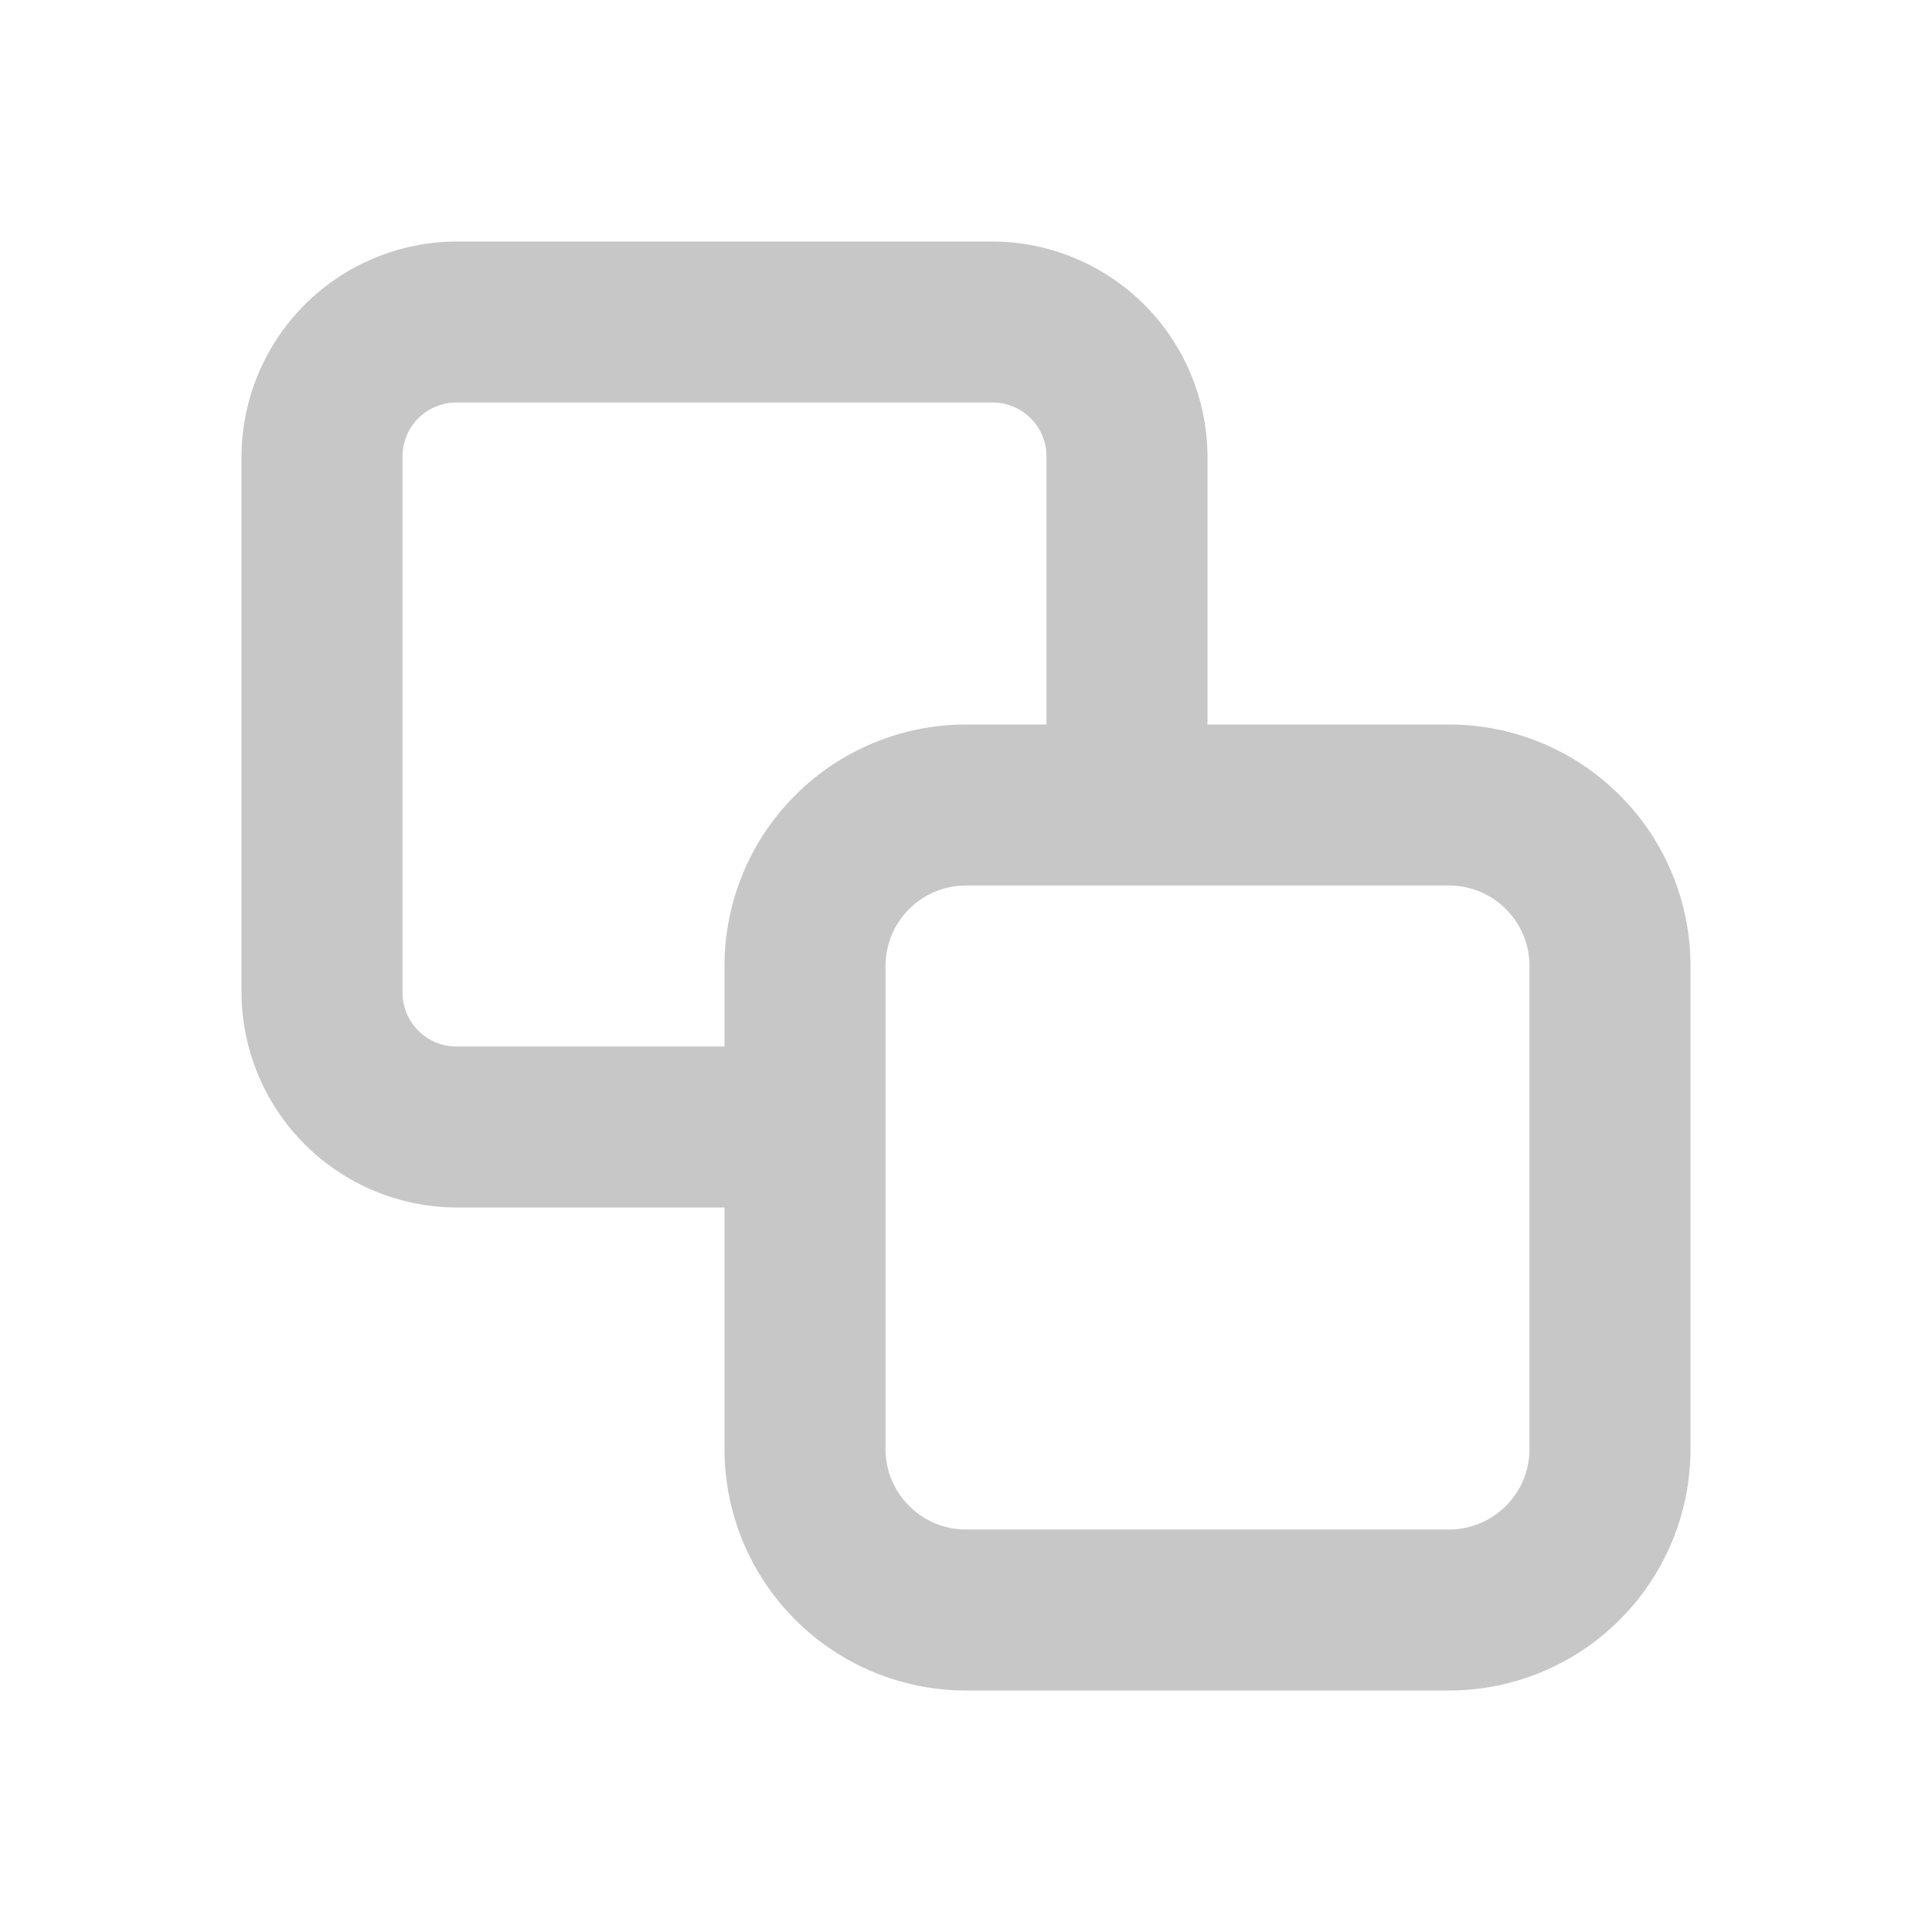
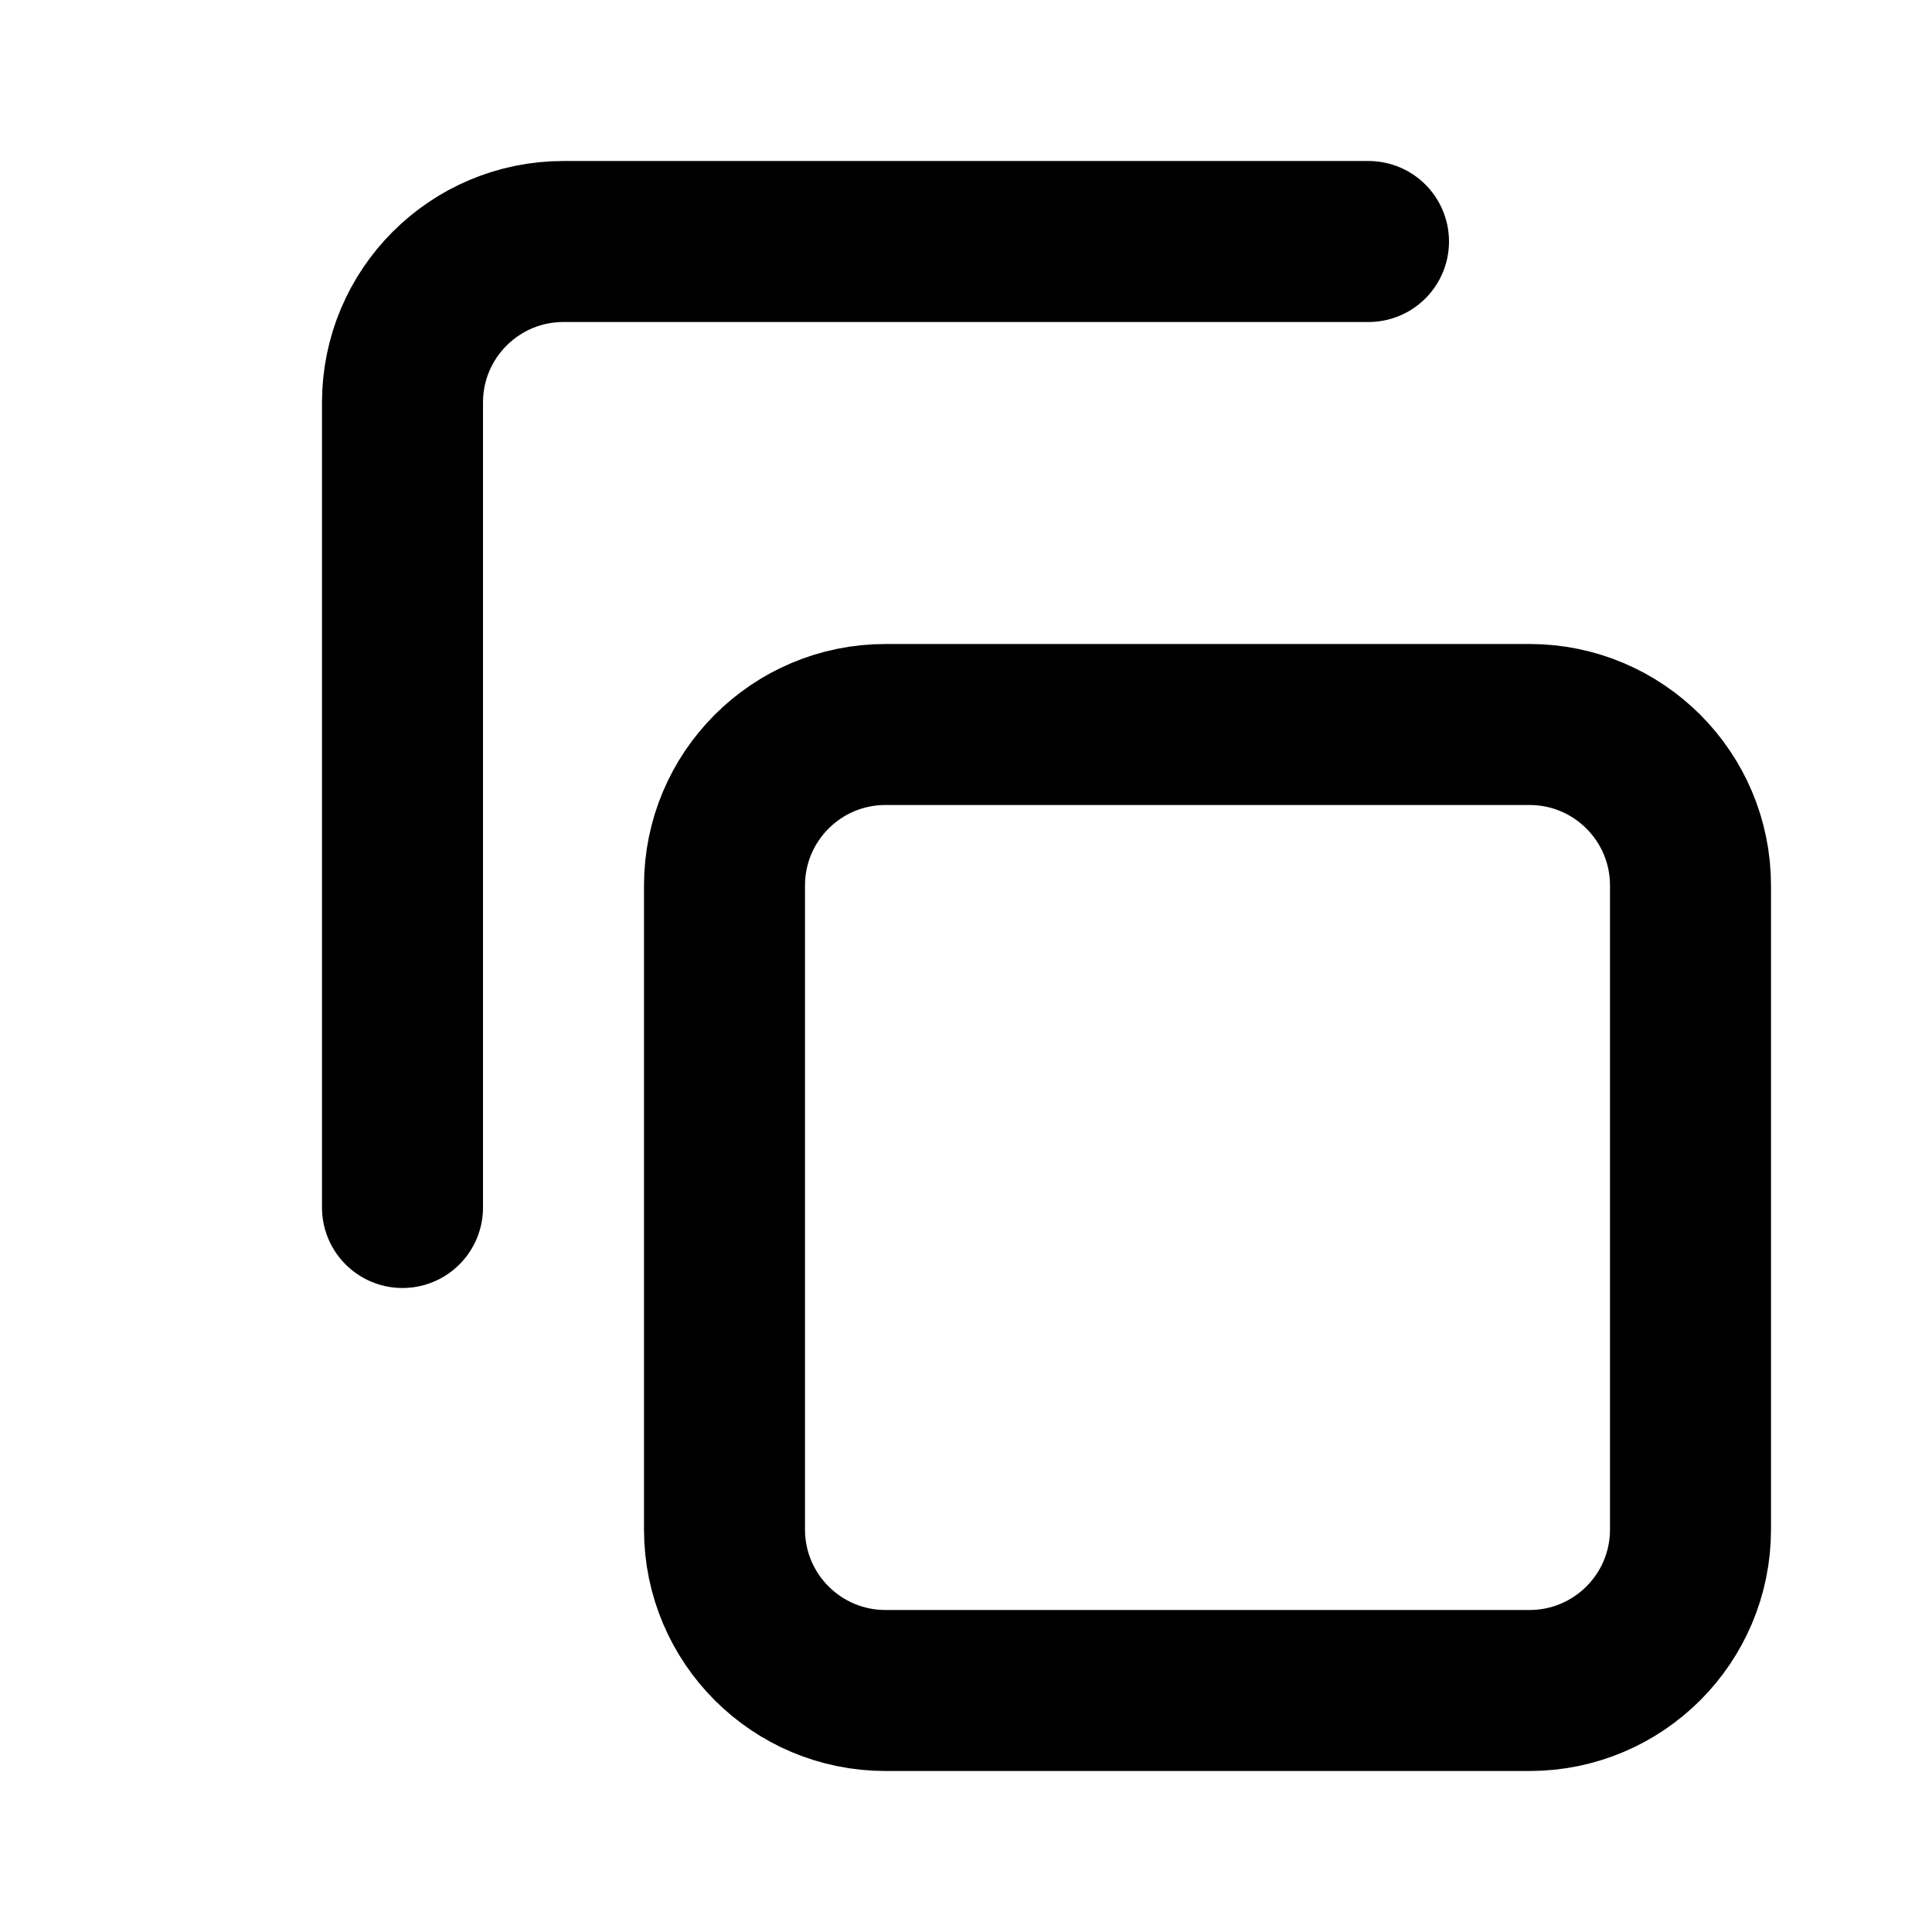
- <svg xmlns="http://www.w3.org/2000/svg" width="24" height="24" viewBox="0 0 24 24" fill="none">
-   <path d="M18 21H12C11.204 21 10.441 20.684 9.879 20.121C9.316 19.559 9 18.796 9 18V12C9 11.204 9.316 10.441 9.879 9.879C10.441 9.316 11.204 9 12 9H18C18.796 9 19.559 9.316 20.121 9.879C20.684 10.441 21 11.204 21 12V18C21 18.796 20.684 19.559 20.121 20.121C19.559 20.684 18.796 21 18 21ZM12 11C11.735 11 11.48 11.105 11.293 11.293C11.105 11.48 11 11.735 11 12V18C11 18.265 11.105 18.52 11.293 18.707C11.48 18.895 11.735 19 12 19H18C18.265 19 18.52 18.895 18.707 18.707C18.895 18.52 19 18.265 19 18V12C19 11.735 18.895 11.48 18.707 11.293C18.52 11.105 18.265 11 18 11H12Z" fill="#C7C7C7" />
-   <path d="M9.73 15H5.67C4.963 14.997 4.285 14.715 3.785 14.215C3.285 13.715 3.003 13.037 3 12.33V5.67C3.003 4.963 3.285 4.285 3.785 3.785C4.285 3.285 4.963 3.003 5.67 3H12.33C13.037 3.003 13.715 3.285 14.215 3.785C14.715 4.285 14.997 4.963 15 5.67V9.4H13V5.67C13 5.492 12.929 5.322 12.804 5.196C12.678 5.071 12.508 5 12.33 5H5.67C5.492 5 5.322 5.071 5.196 5.196C5.071 5.322 5 5.492 5 5.67V12.33C5 12.508 5.071 12.678 5.196 12.804C5.322 12.929 5.492 13 5.67 13H9.73V15Z" fill="#C7C7C7" />
+ <svg xmlns="http://www.w3.org/2000/svg" aria-hidden="true" width="20" height="20" viewBox="0 0 24 24" fill="none">
+   <rect x="9" y="9" width="12" height="12" rx="2" stroke="currentColor" stroke-width="2" />
+   <path d="M5 15V5a2 2 0 0 1 2-2h10" stroke="currentColor" stroke-width="2" stroke-linecap="round" />
</svg>
